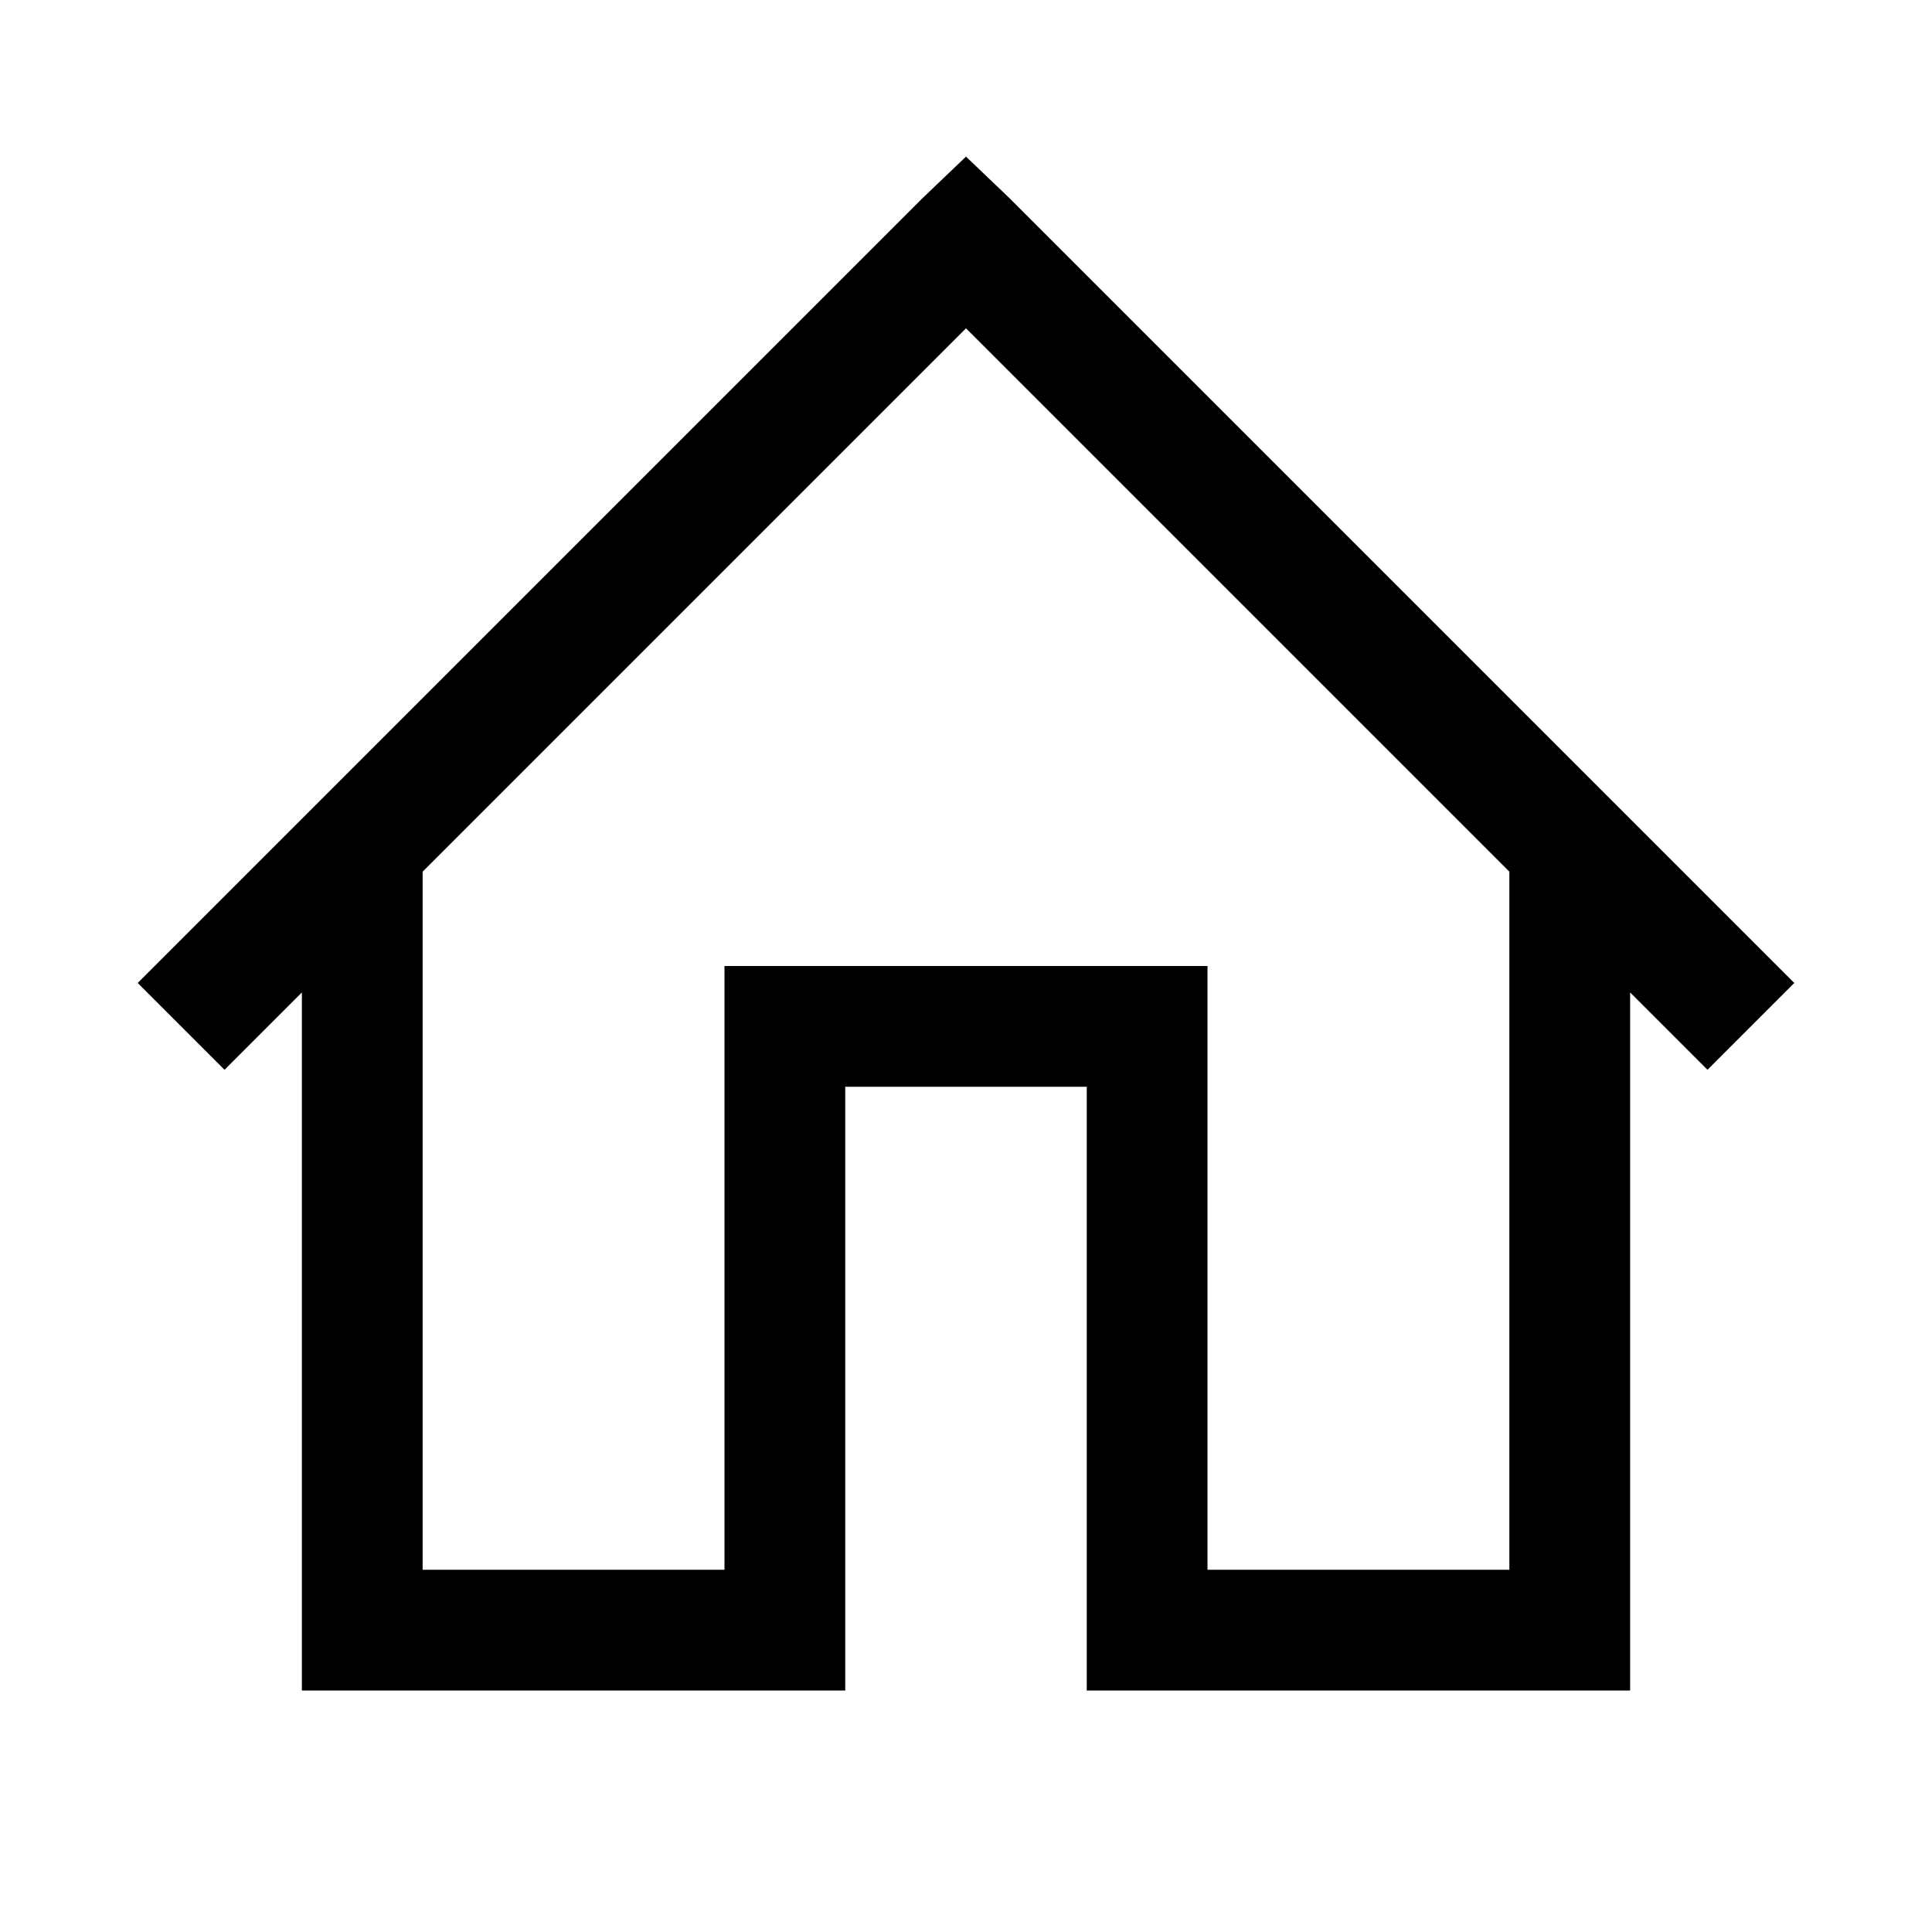
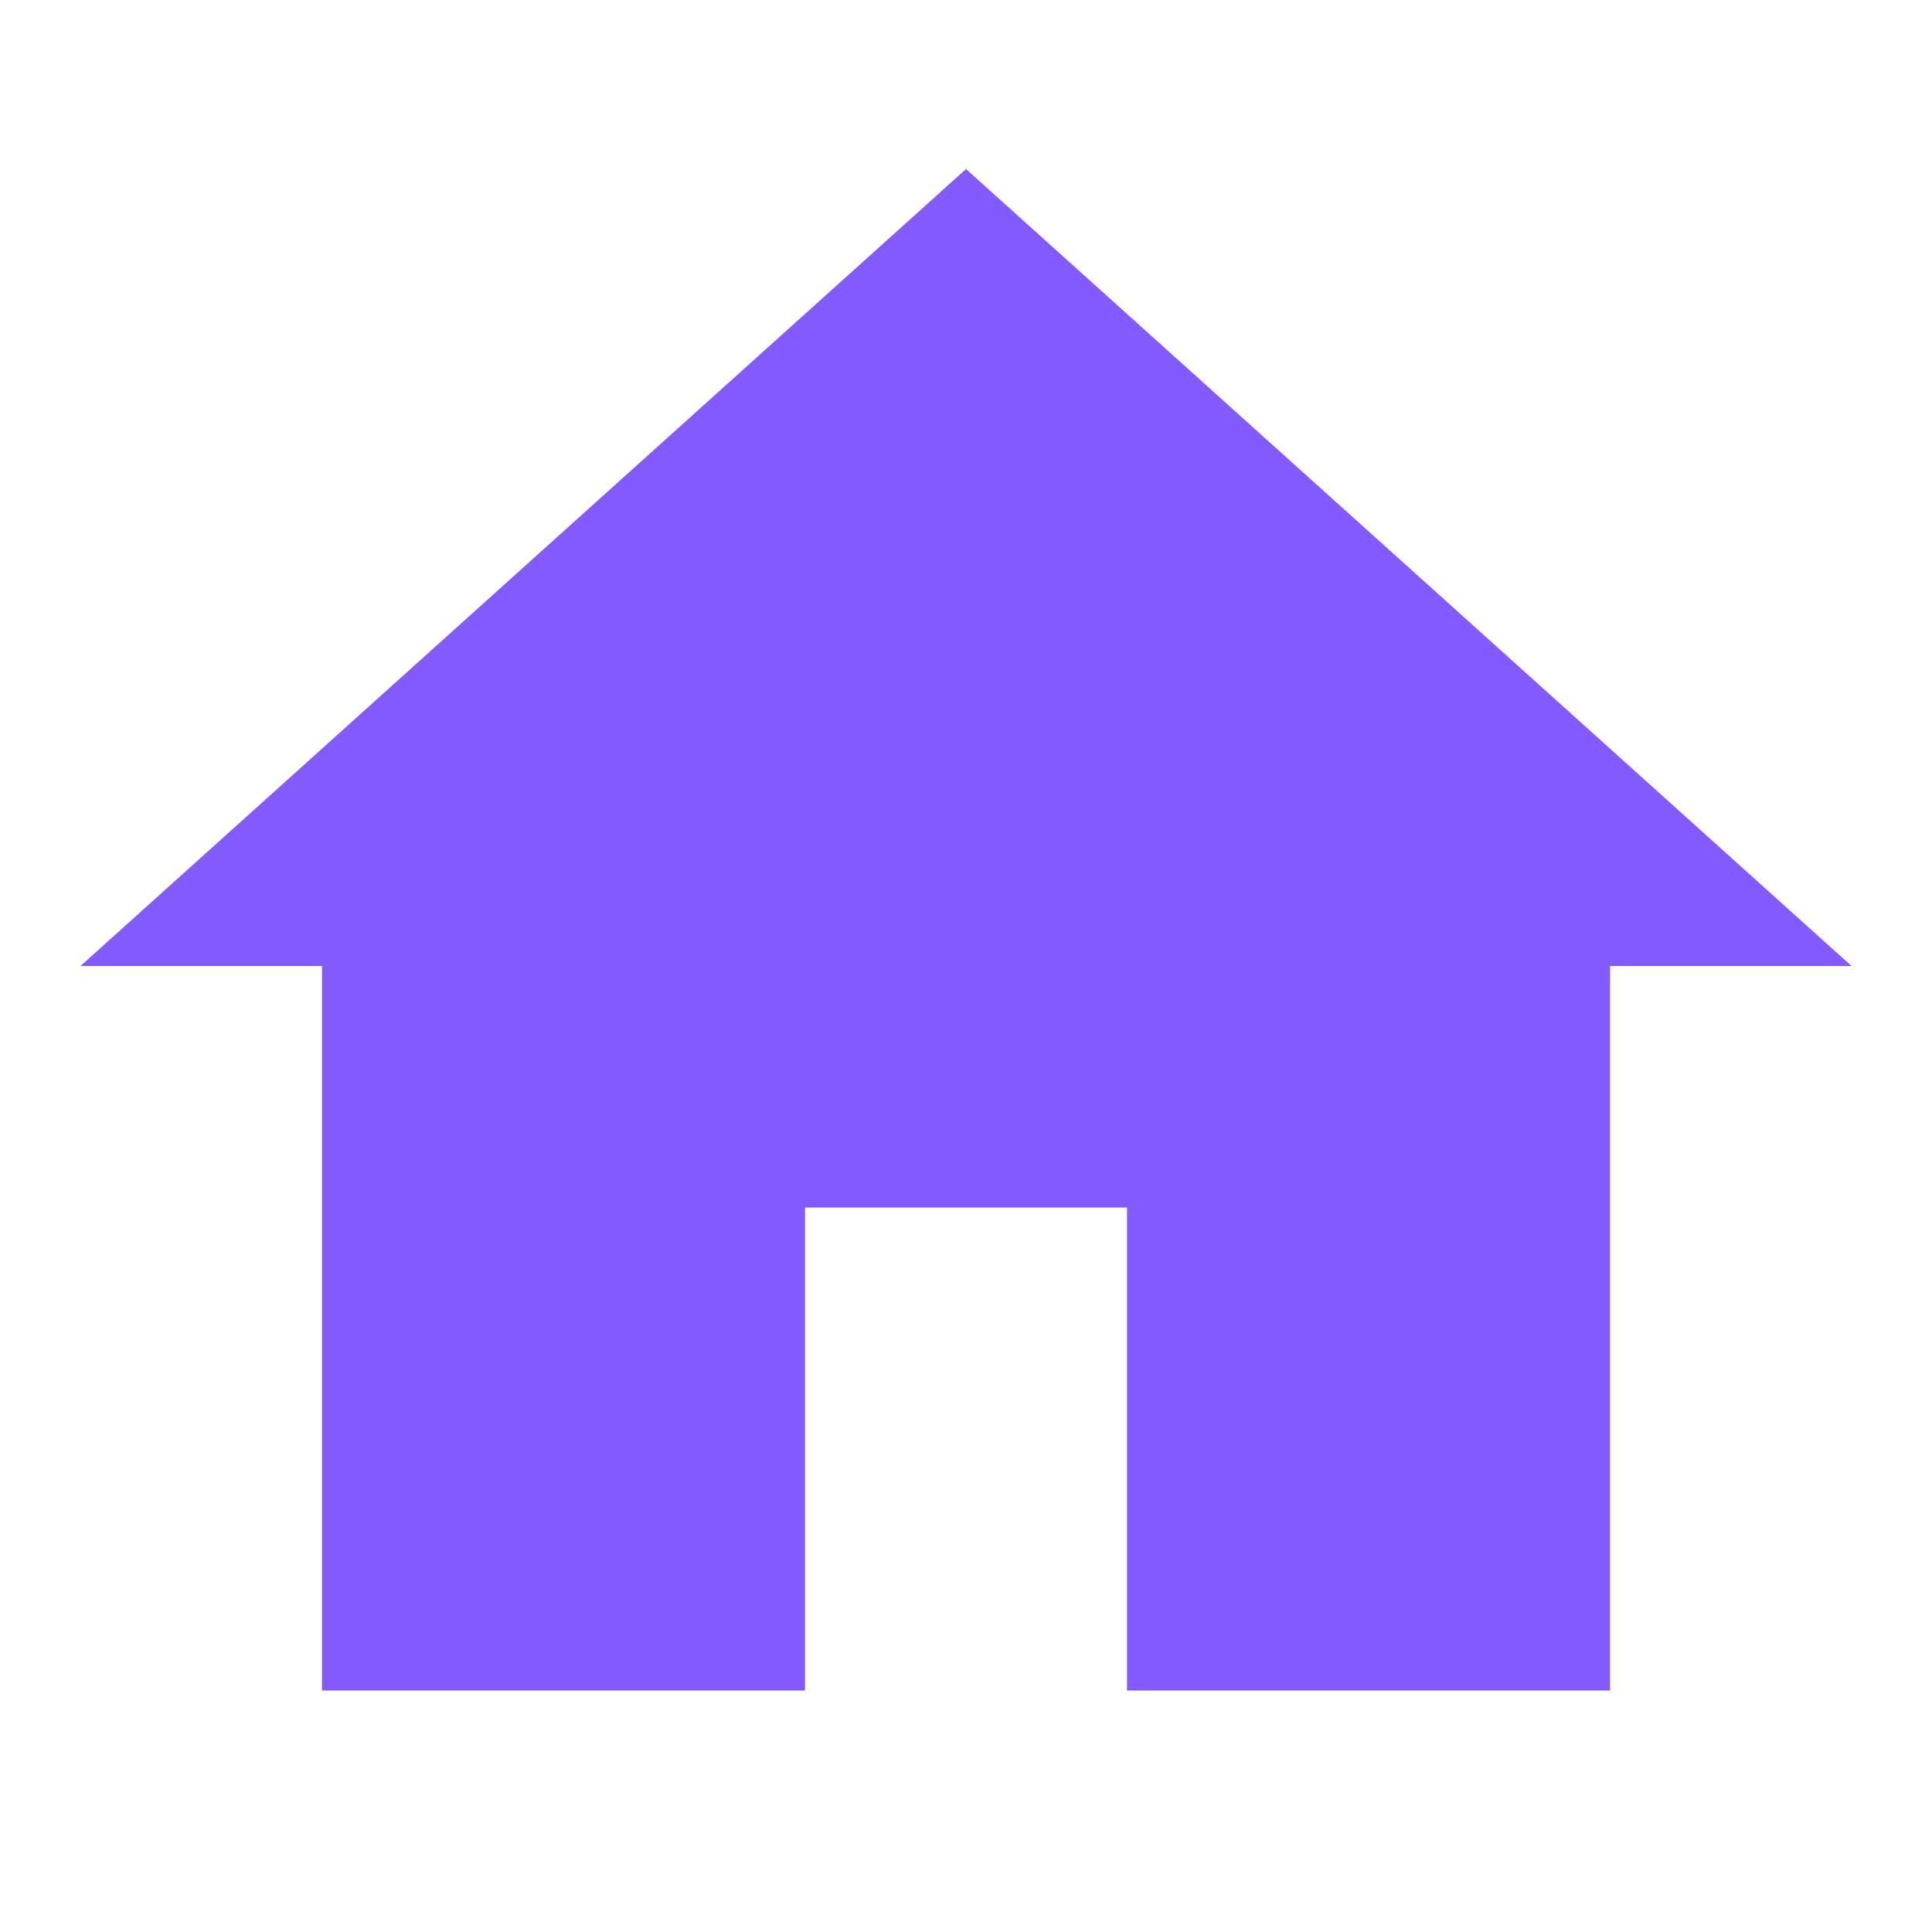
- <svg xmlns="http://www.w3.org/2000/svg" fill="#000000" viewBox="0 0 32 32" width="32px" height="32px">
-   <path d="M 16 2.594 L 15.281 3.281 L 2.281 16.281 L 3.719 17.719 L 5 16.438 L 5 28 L 14 28 L 14 18 L 18 18 L 18 28 L 27 28 L 27 16.438 L 28.281 17.719 L 29.719 16.281 L 16.719 3.281 Z M 16 5.438 L 25 14.438 L 25 26 L 20 26 L 20 16 L 12 16 L 12 26 L 7 26 L 7 14.438 Z" />
+ <svg xmlns="http://www.w3.org/2000/svg" fill="#835afd" viewBox="0 0 24 24" width="24px" height="24px">
+   <path d="M 12 2.1 L 1 12 L 4 12 L 4 21 L 10 21 L 10 15 L 14 15 L 14 21 L 20 21 L 20 12 L 23 12 L 12 2.1 z" />
</svg>
